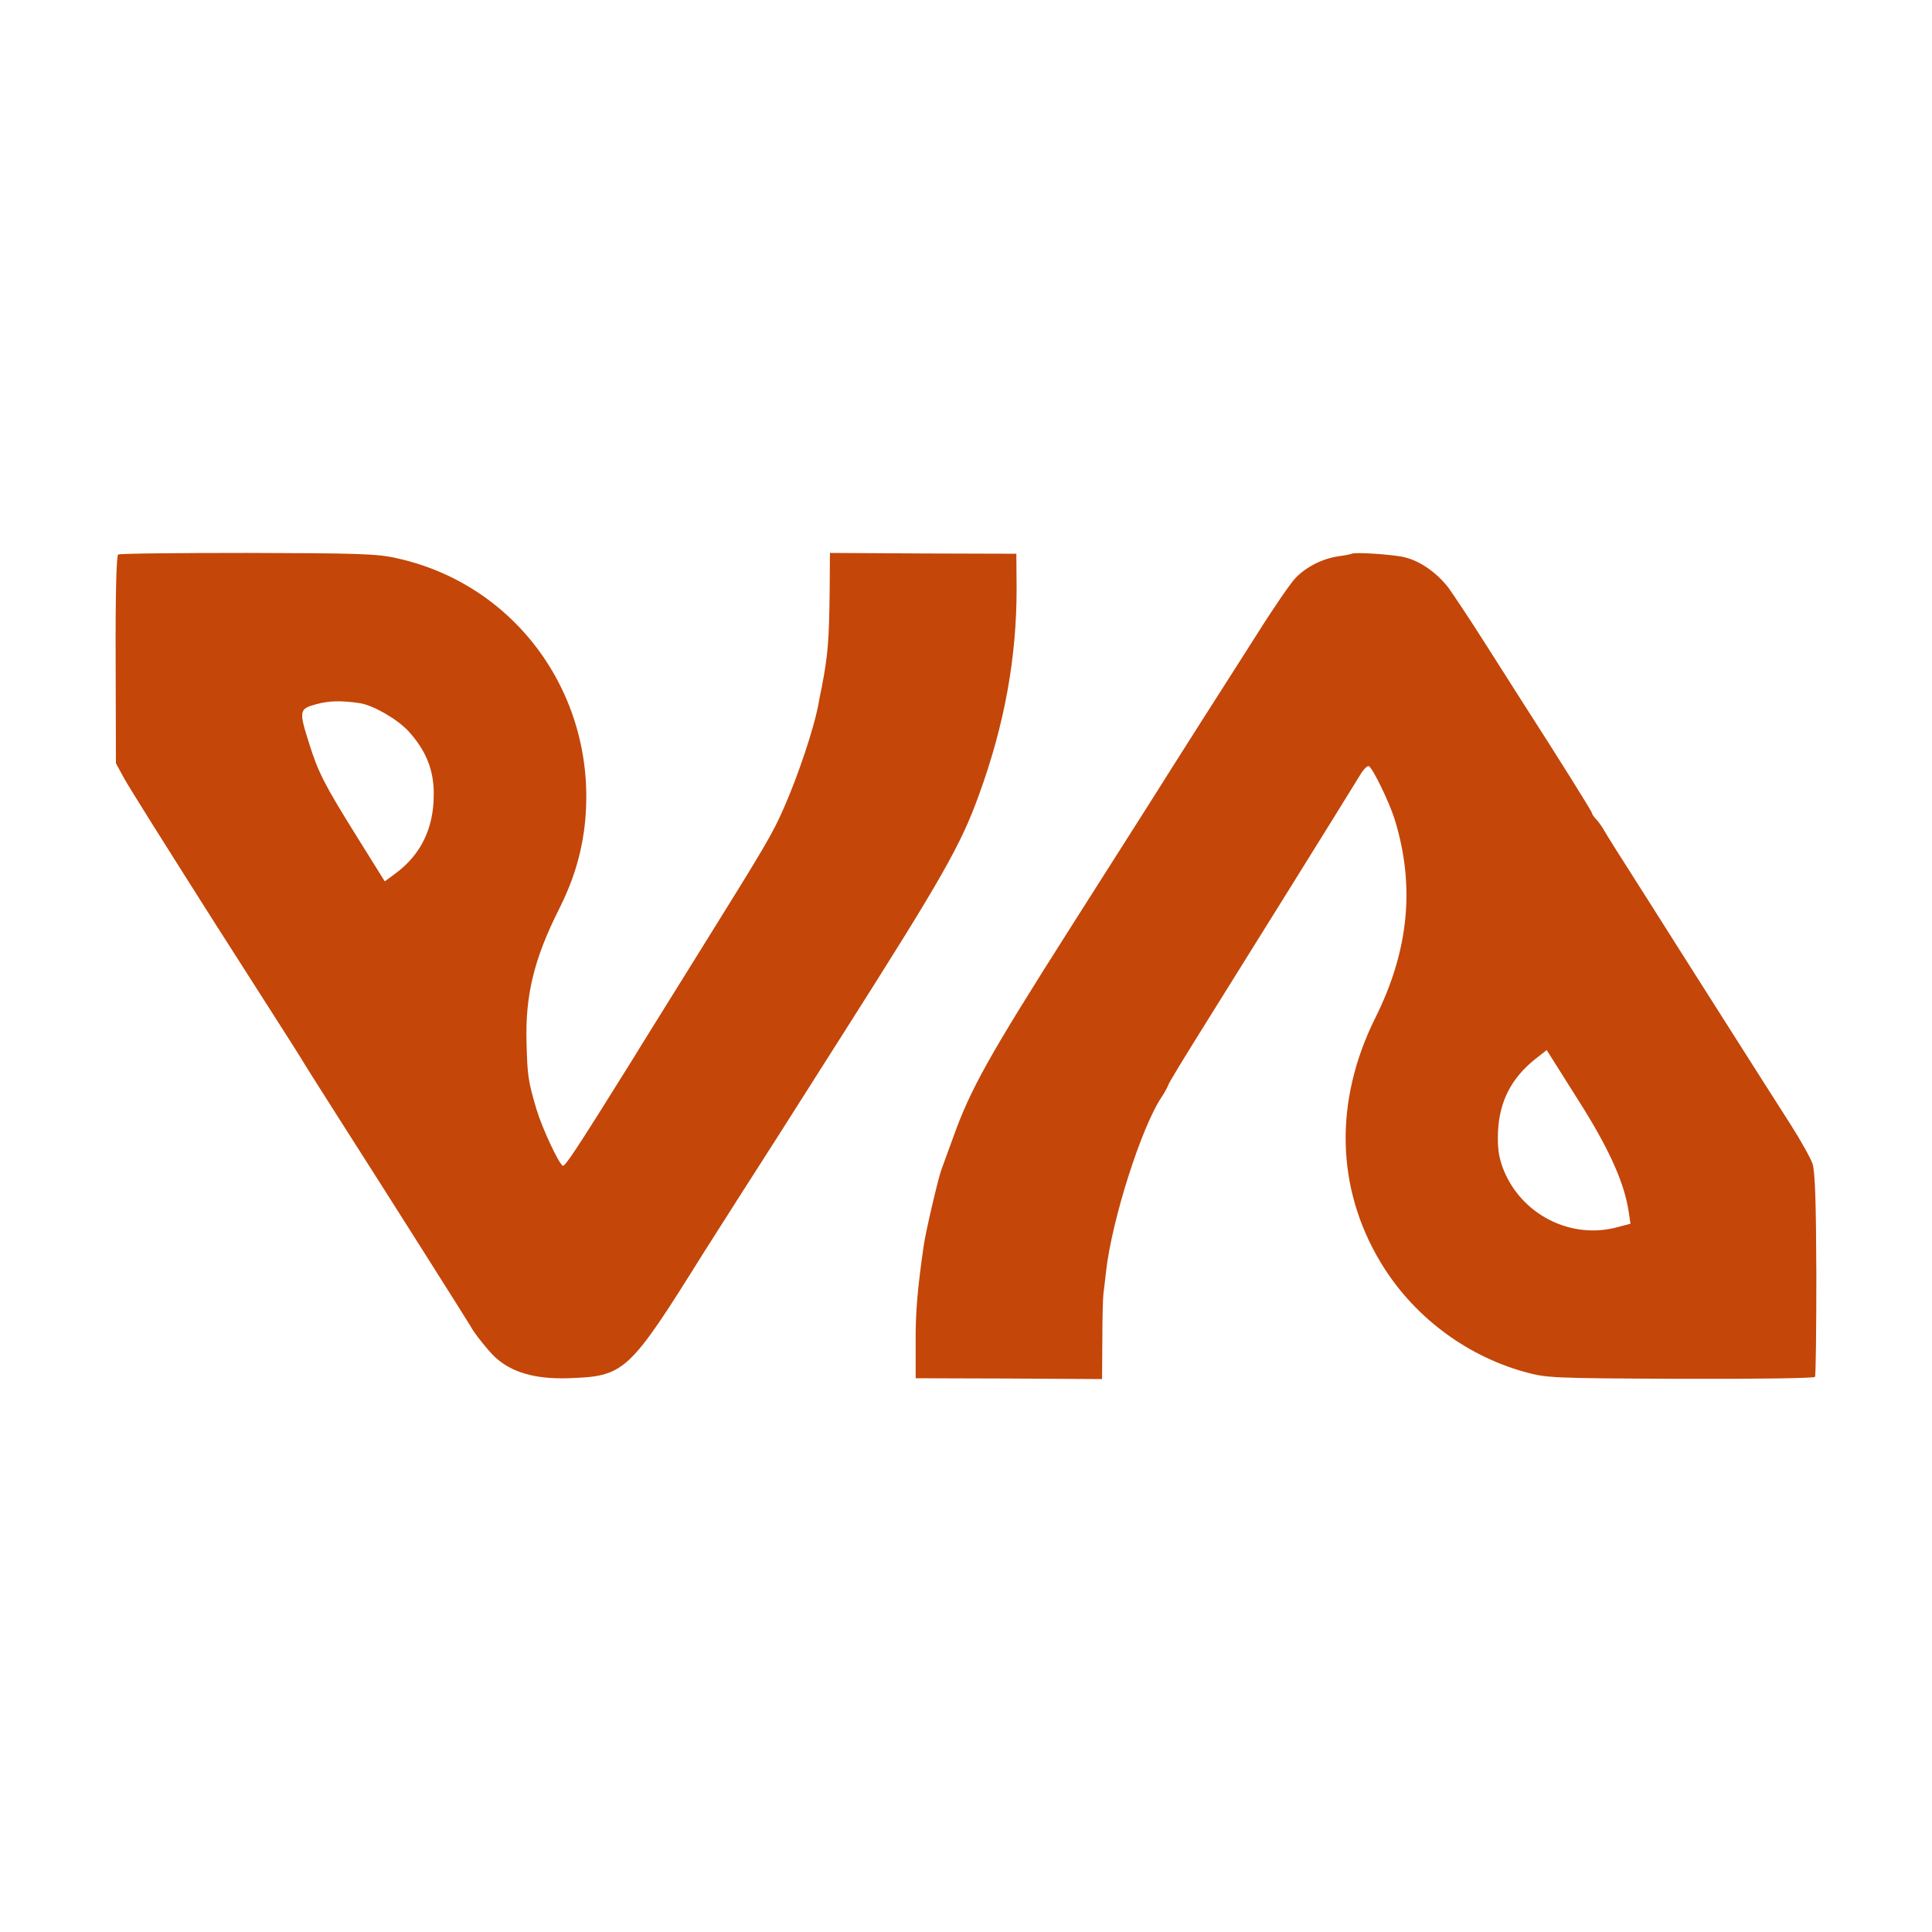
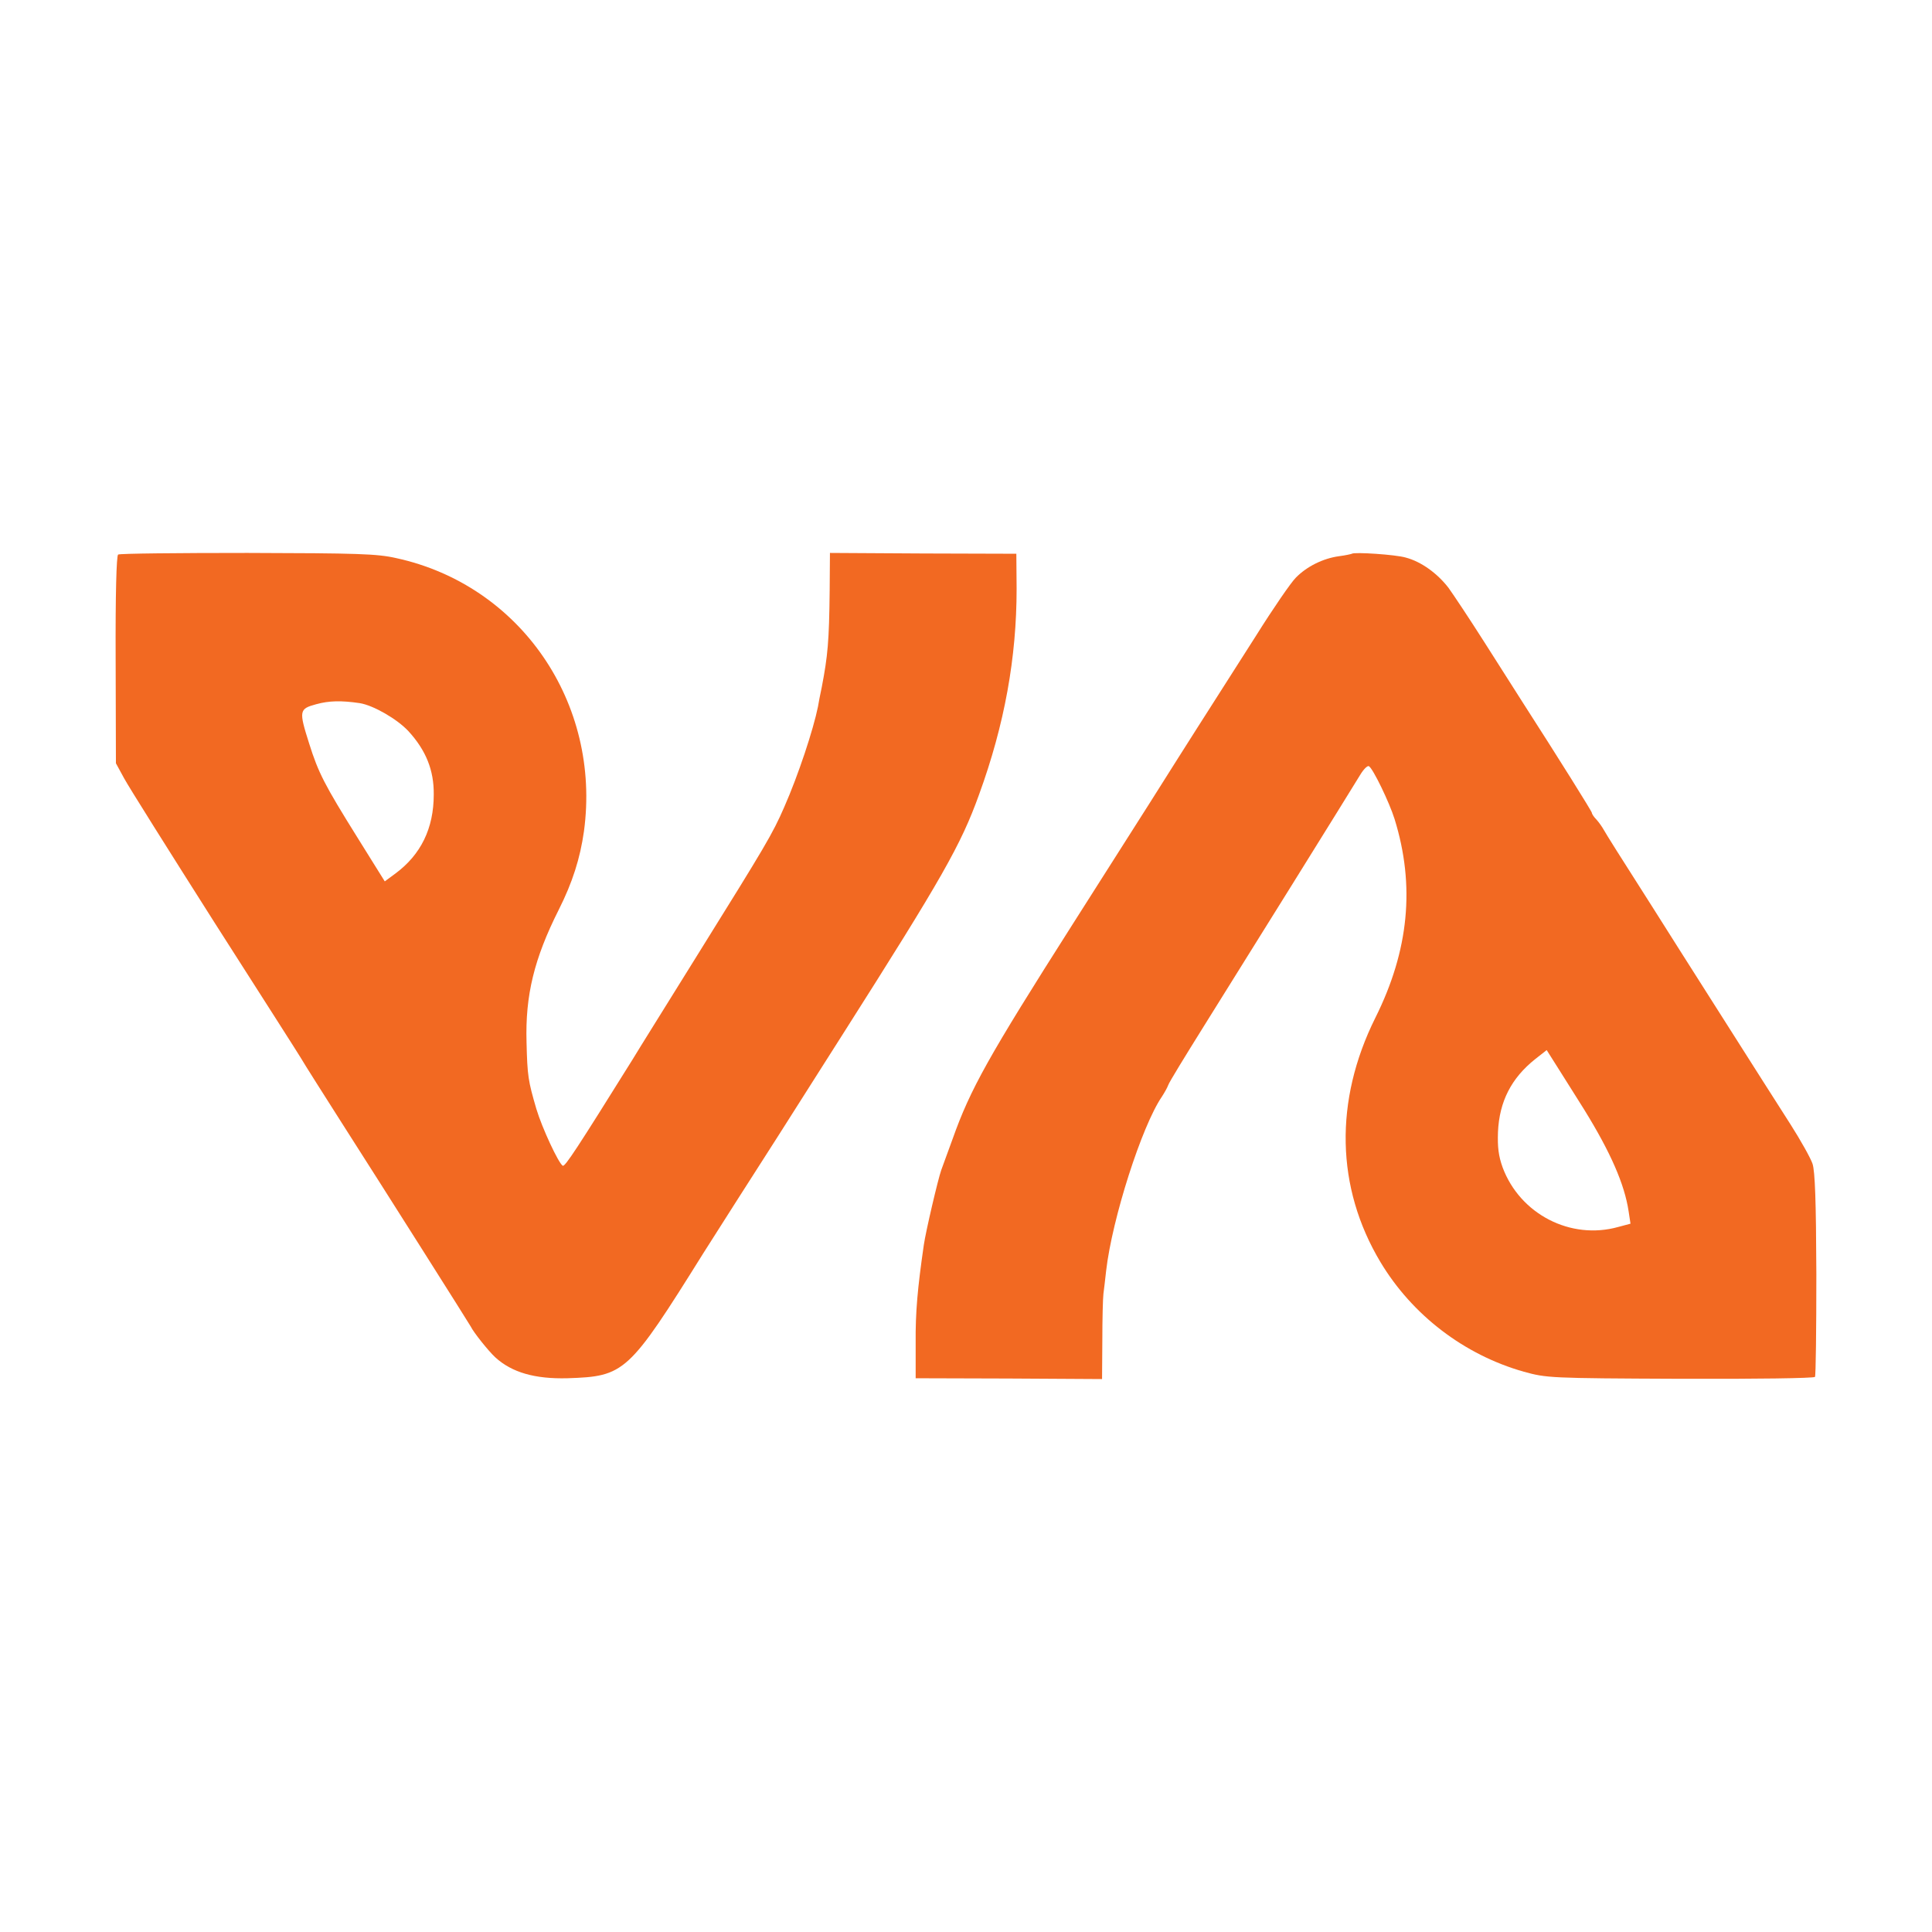
<svg xmlns="http://www.w3.org/2000/svg" viewBox="0 0 710 710" width="128" height="128">
-   <g transform="translate(0,710) scale(0.1,-0.1)" fill="#c44609" stroke="none">
+   <g transform="translate(0,710) scale(0.1,-0.1)" fill="#f26922" stroke="none">
    <path d="M434 5062 c-6 -5 -10 -143 -9 -387 l1 -380 30 -55 c16 -30 167 -270 334 -533 168 -263 310 -485 315 -494 10 -18 96 -153 150 -238 165 -258 471 -742 475 -750 10 -21 65 -90 90 -113 61 -56 146 -80 265 -77 211 7 224 18 500 460 33 52 90 141 126 198 65 101 245 383 264 414 6 9 60 95 122 192 366 576 434 695 501 881 94 258 138 504 138 756 l-1 129 -342 1 -343 2 -1 -137 c-2 -189 -7 -241 -29 -356 -6 -27 -12 -60 -14 -72 -17 -84 -72 -251 -124 -369 -43 -99 -69 -142 -313 -534 -118 -190 -228 -366 -244 -393 -204 -327 -249 -396 -257 -391 -16 10 -76 139 -97 209 -30 103 -33 120 -36 245 -5 172 28 307 118 486 51 101 79 190 93 289 64 472 -234 905 -690 1004 -70 16 -142 18 -546 19 -256 0 -470 -2 -476 -6z m888 -546 c50 -8 137 -58 179 -103 64 -70 94 -143 93 -233 0 -124 -47 -221 -142 -291 l-38 -28 -101 162 c-121 194 -143 237 -177 345 -38 120 -37 127 26 144 47 13 92 14 160 4z" />
    <path d="M4968 5065 c-2 -1 -23 -6 -47 -9 -59 -8 -119 -38 -159 -79 -18 -18 -84 -114 -146 -213 -215 -337 -271 -425 -286 -449 -14 -23 -135 -214 -389 -613 -309 -486 -375 -604 -440 -787 -18 -49 -37 -101 -42 -115 -12 -34 -57 -226 -64 -275 -23 -159 -31 -247 -30 -360 l0 -130 343 -1 342 -2 1 142 c0 77 2 155 4 171 2 17 7 55 10 85 22 191 131 532 205 640 9 14 20 33 23 42 3 10 62 106 130 215 139 222 541 868 576 926 12 20 27 35 32 31 15 -9 75 -133 94 -194 76 -245 53 -483 -71 -731 -151 -304 -145 -623 19 -897 117 -195 308 -341 527 -403 84 -23 93 -24 575 -26 275 -1 492 2 495 7 3 5 5 175 5 377 -1 273 -5 378 -14 406 -7 21 -44 87 -81 145 -38 59 -151 237 -252 396 -101 159 -218 343 -260 410 -120 188 -162 255 -174 276 -6 11 -18 28 -27 38 -10 10 -17 21 -17 25 0 5 -120 197 -255 407 -23 36 -86 135 -140 220 -54 85 -114 175 -132 200 -41 53 -100 96 -157 111 -37 11 -190 21 -198 14z m854 -2043 c97 -157 148 -274 163 -373 l7 -46 -45 -12 c-175 -49 -361 47 -425 219 -15 42 -19 74 -17 130 5 112 49 198 137 268 l42 33 48 -76 c27 -42 67 -107 90 -143z" />
  </g>
</svg>
